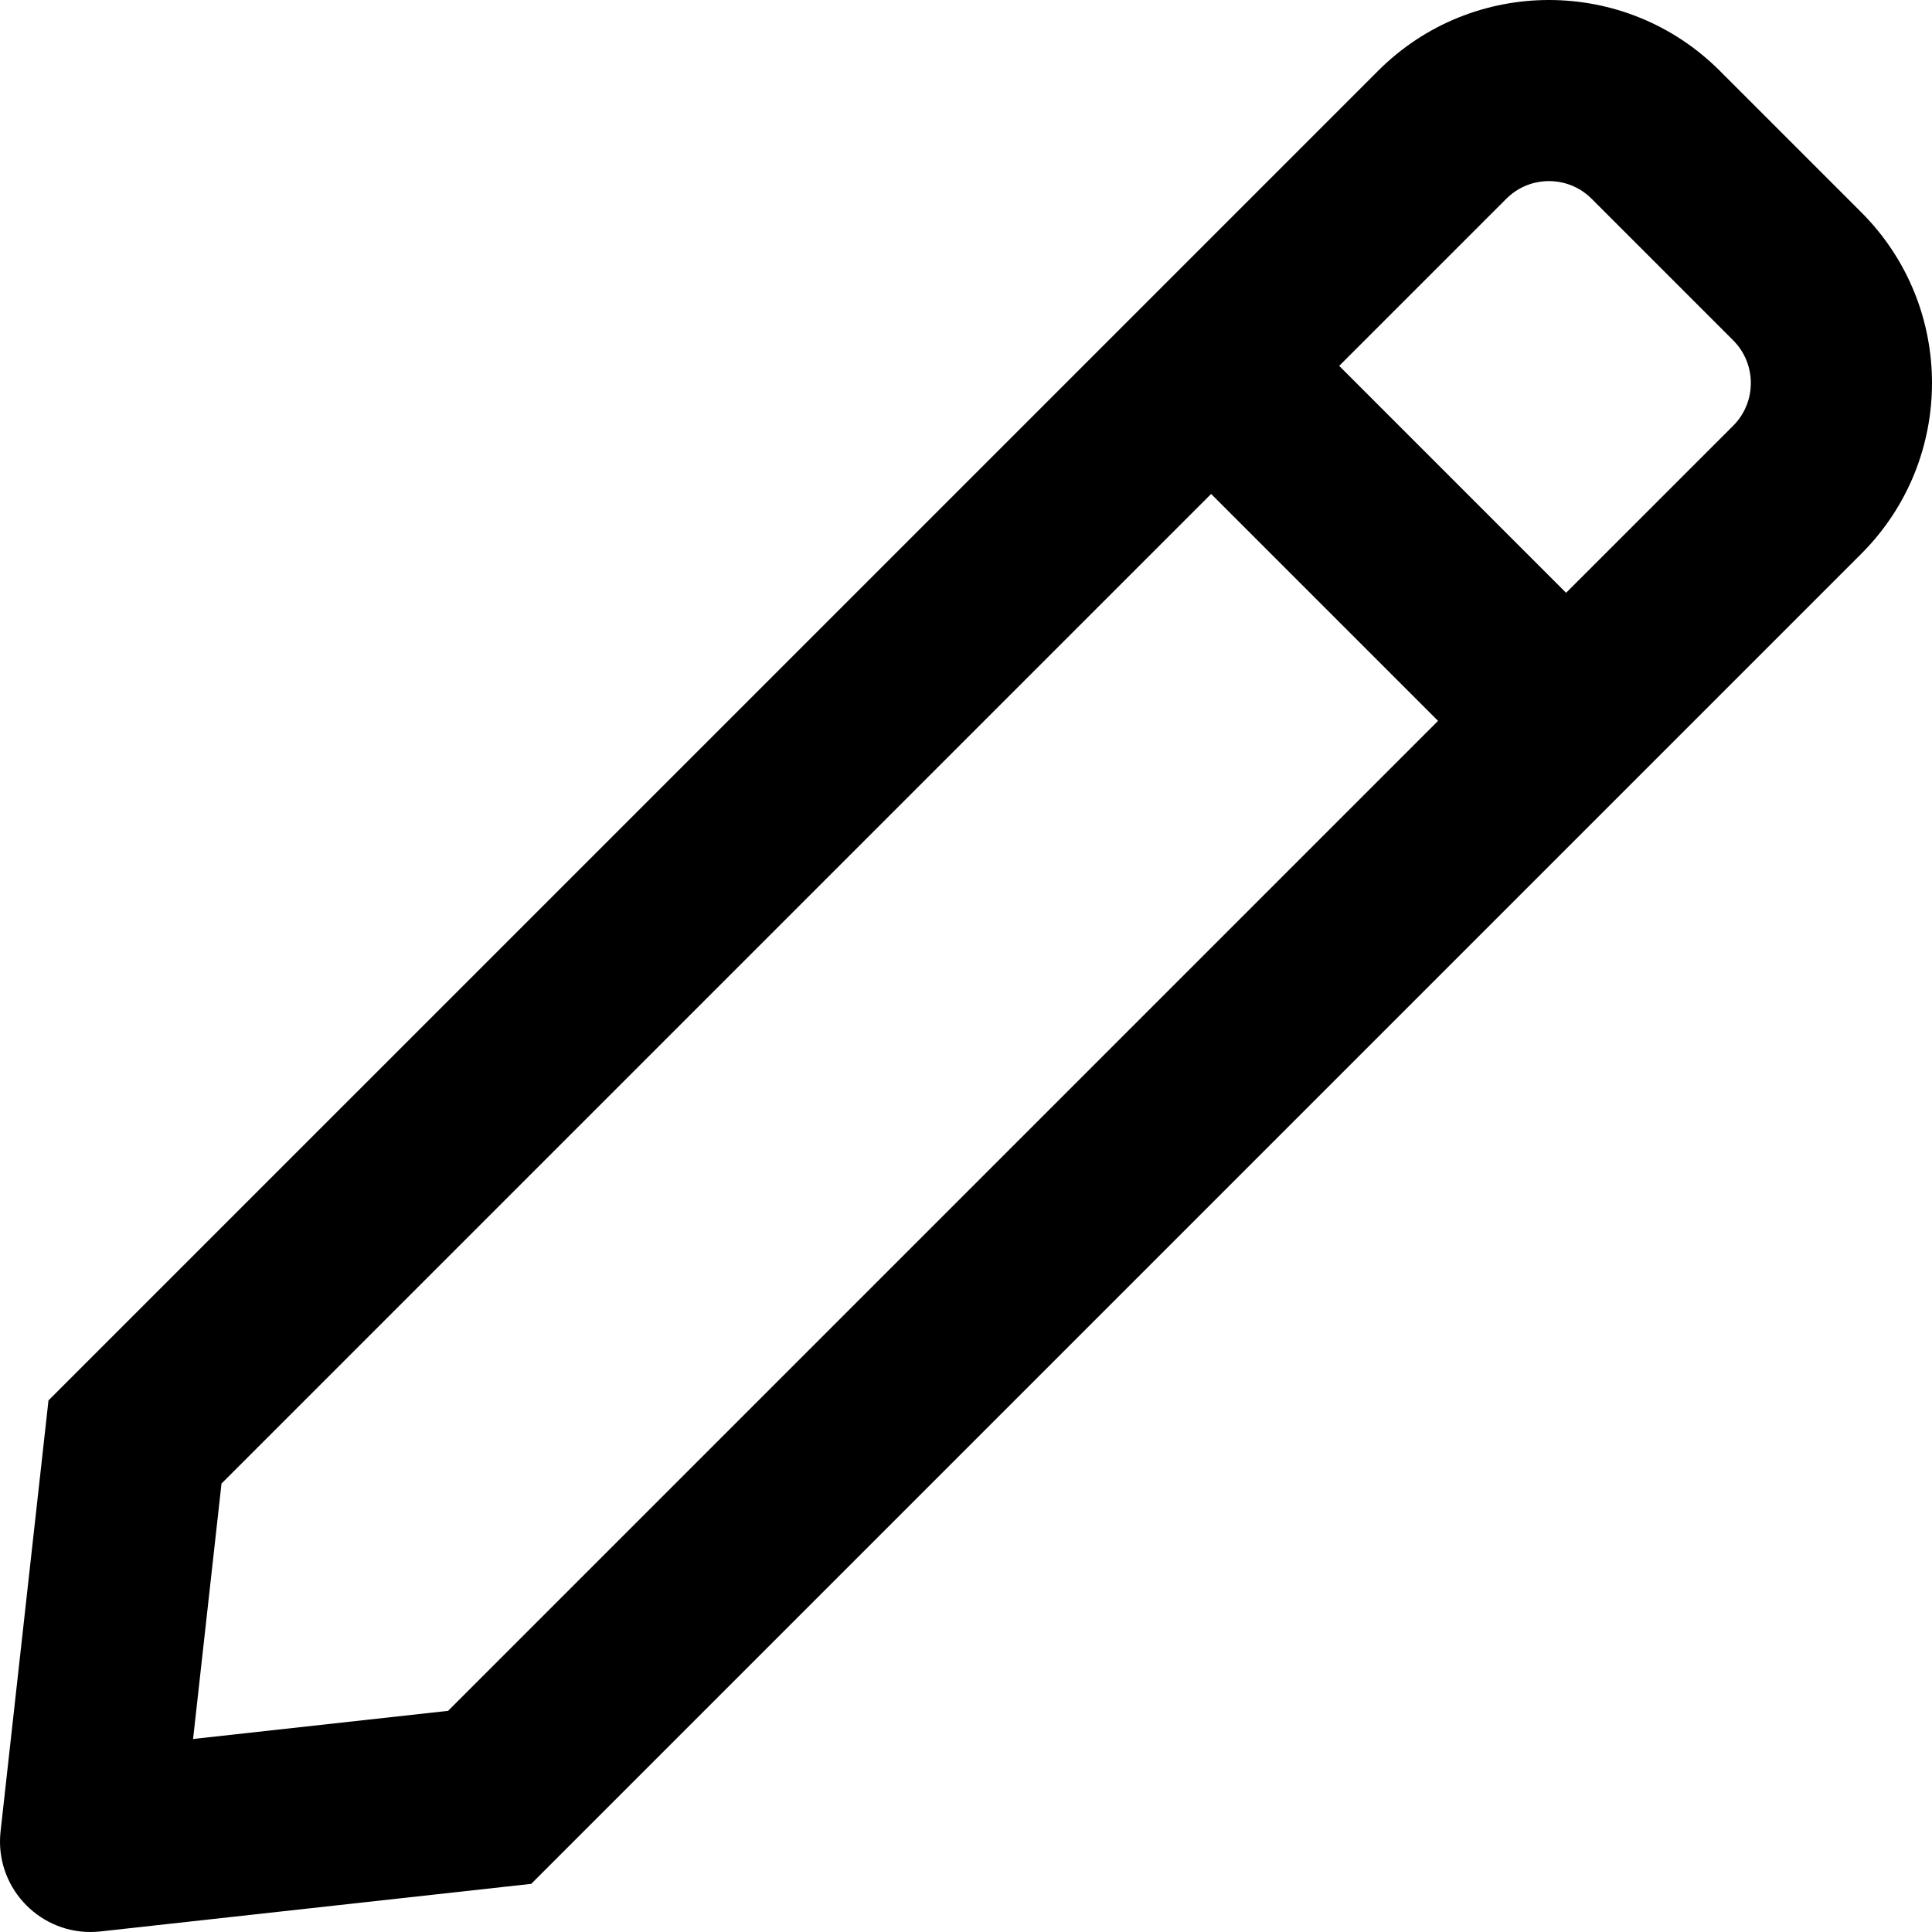
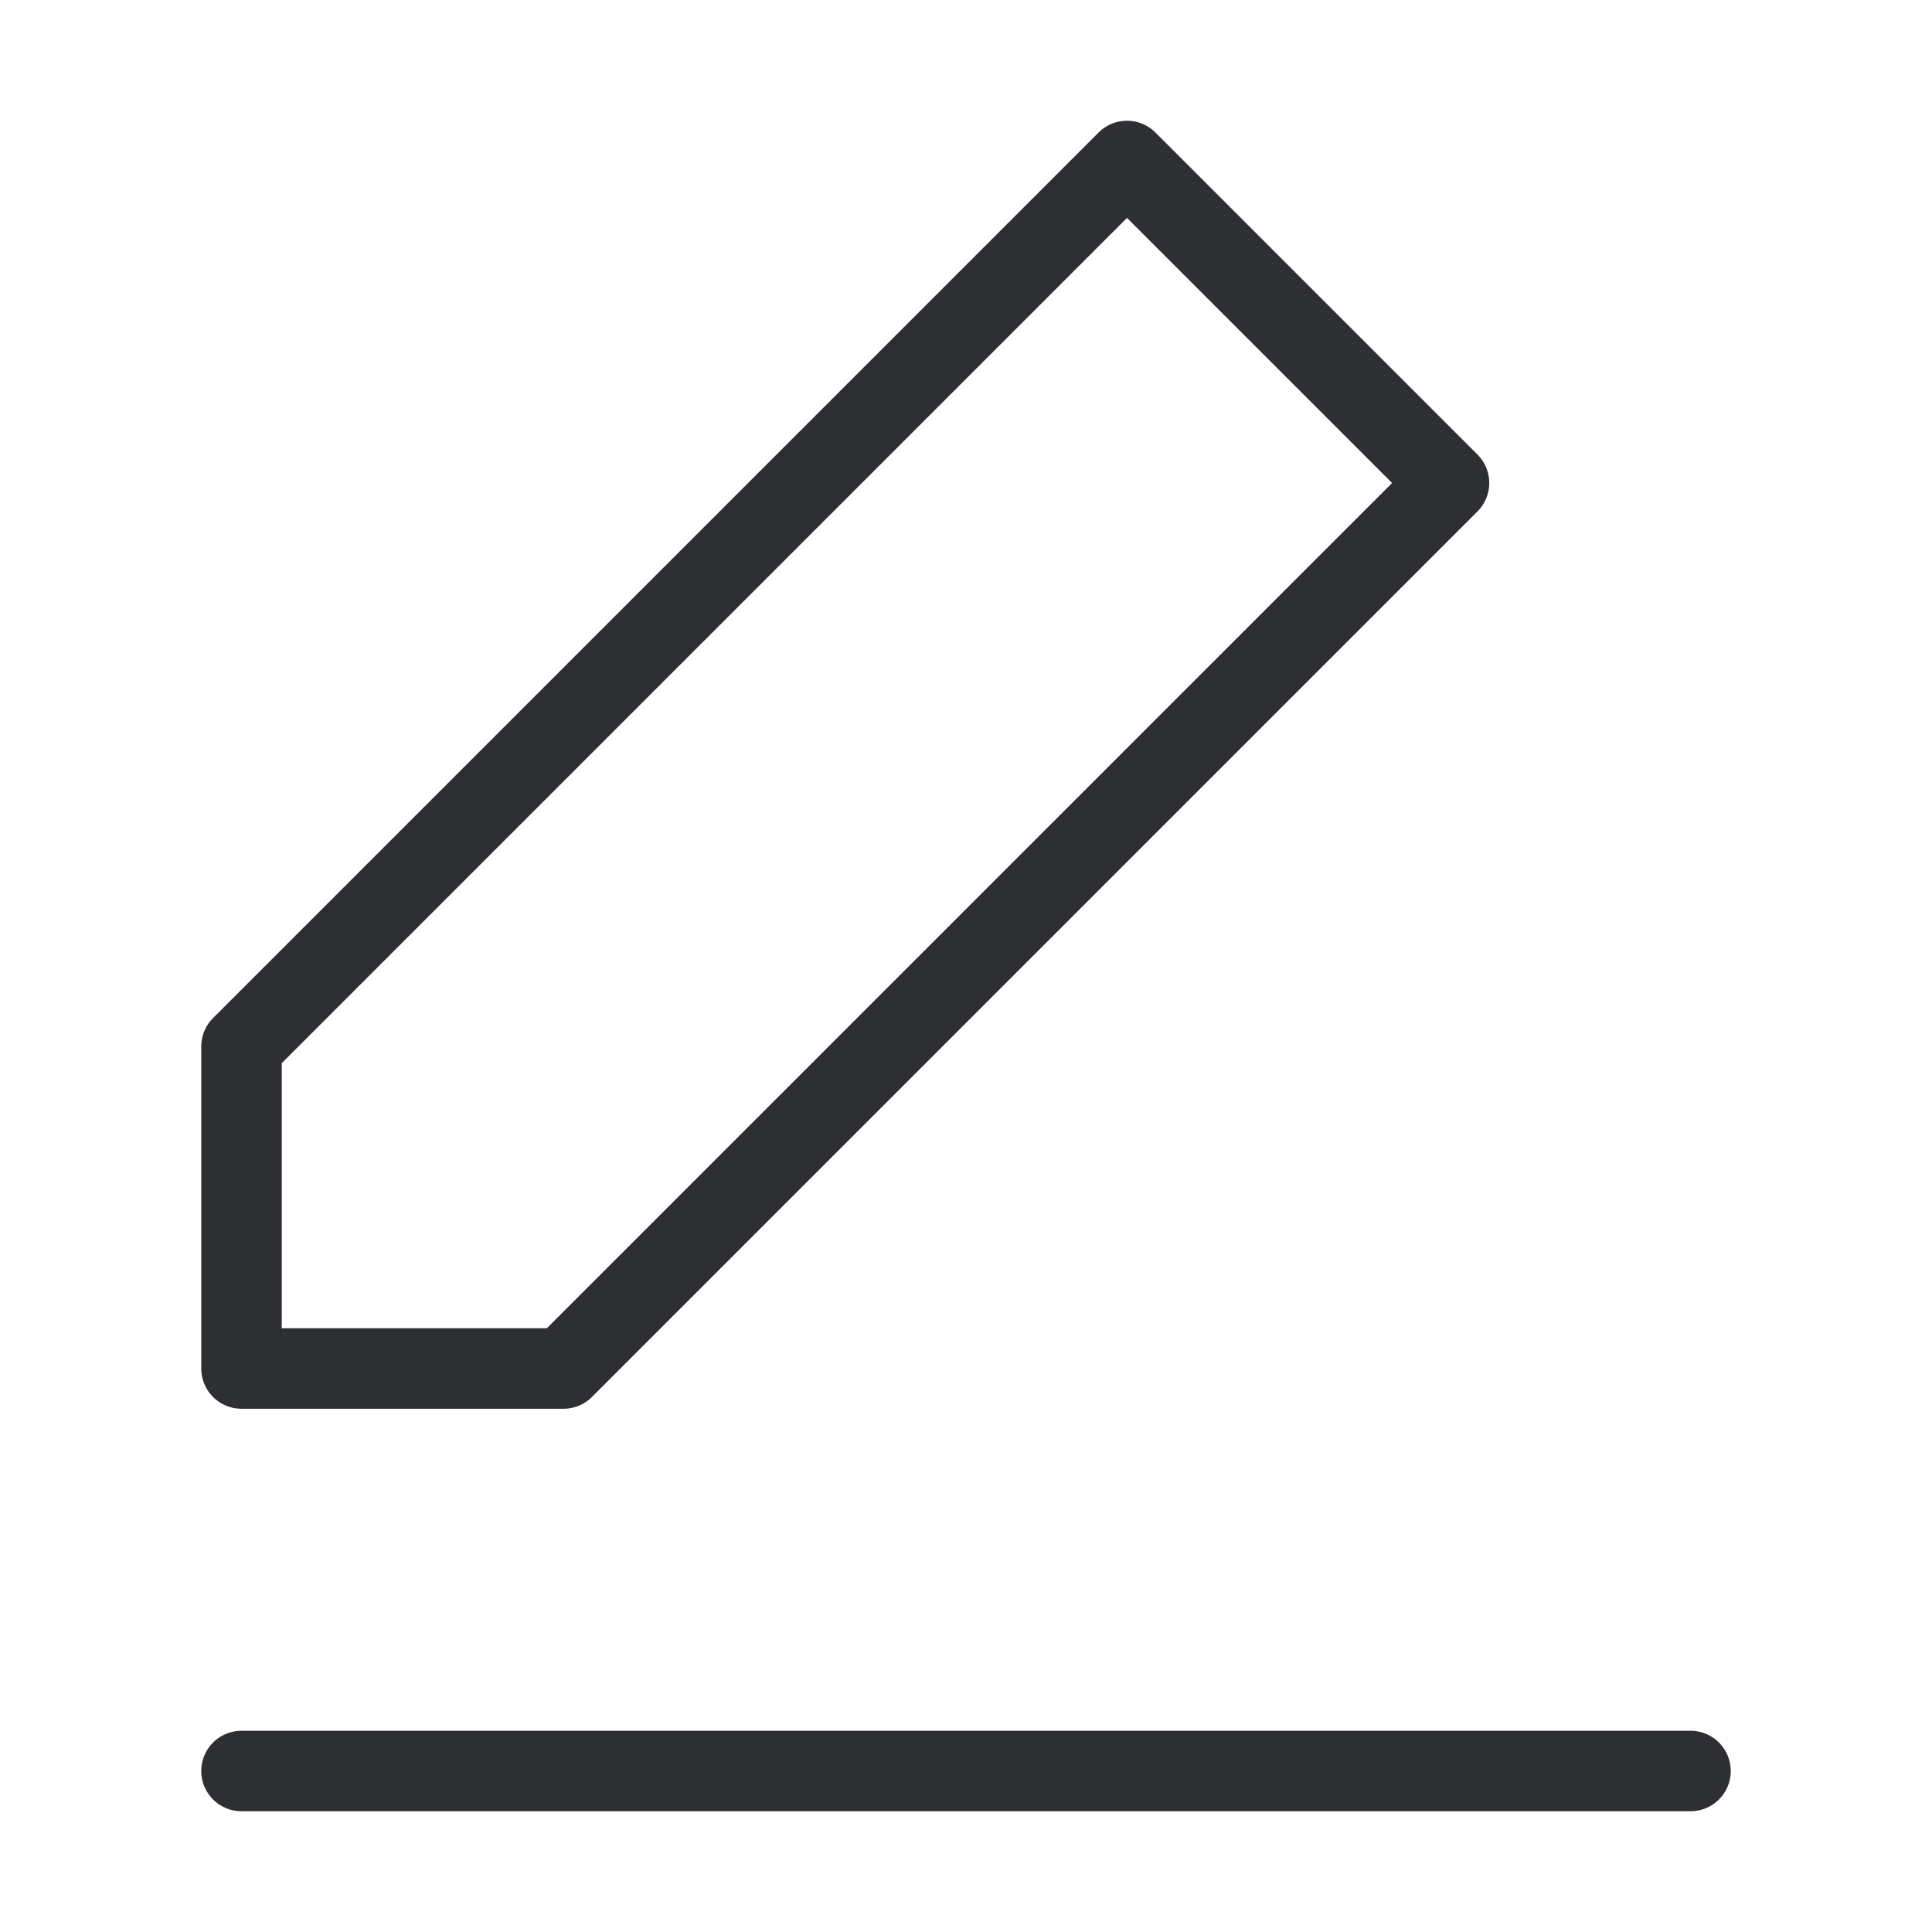
- <svg xmlns="http://www.w3.org/2000/svg" viewBox="0 0 512 512">
-   <path d="M493.26 56.26l-37.51-37.51C443.25 6.25 426.87 0 410.49 0s-32.76 6.25-45.25 18.74l-74.49 74.49L256 127.98 12.85 371.12.15 485.34C-1.45 499.72 9.88 512 23.95 512c.89 0 1.79-.05 2.69-.15l114.14-12.61L384.02 256l34.74-34.74 74.49-74.49c25-25 25-65.52.01-90.51zM118.75 453.39l-67.58 7.46 7.53-67.69 231.24-231.24 31.02-31.02 60.14 60.14-31.02 31.02-231.33 231.33zm340.56-340.57l-44.28 44.28-60.13-60.14 44.28-44.28c4.08-4.08 8.84-4.69 11.31-4.69s7.24.61 11.31 4.69l37.51 37.51c6.24 6.25 6.24 16.4 0 22.63z" />
+ <svg xmlns="http://www.w3.org/2000/svg" width="24" height="24" viewBox="0 0 24 24" fill="none">
+   <path fill-rule="evenodd" clip-rule="evenodd" d="M14 2L18 6L7 17H3V13L14 2V2Z" stroke="#2E2F32" stroke-linecap="round" stroke-linejoin="round" />
+   <path d="M3 22H21" stroke="#2E2F32" stroke-linecap="round" stroke-linejoin="round" />
</svg>
